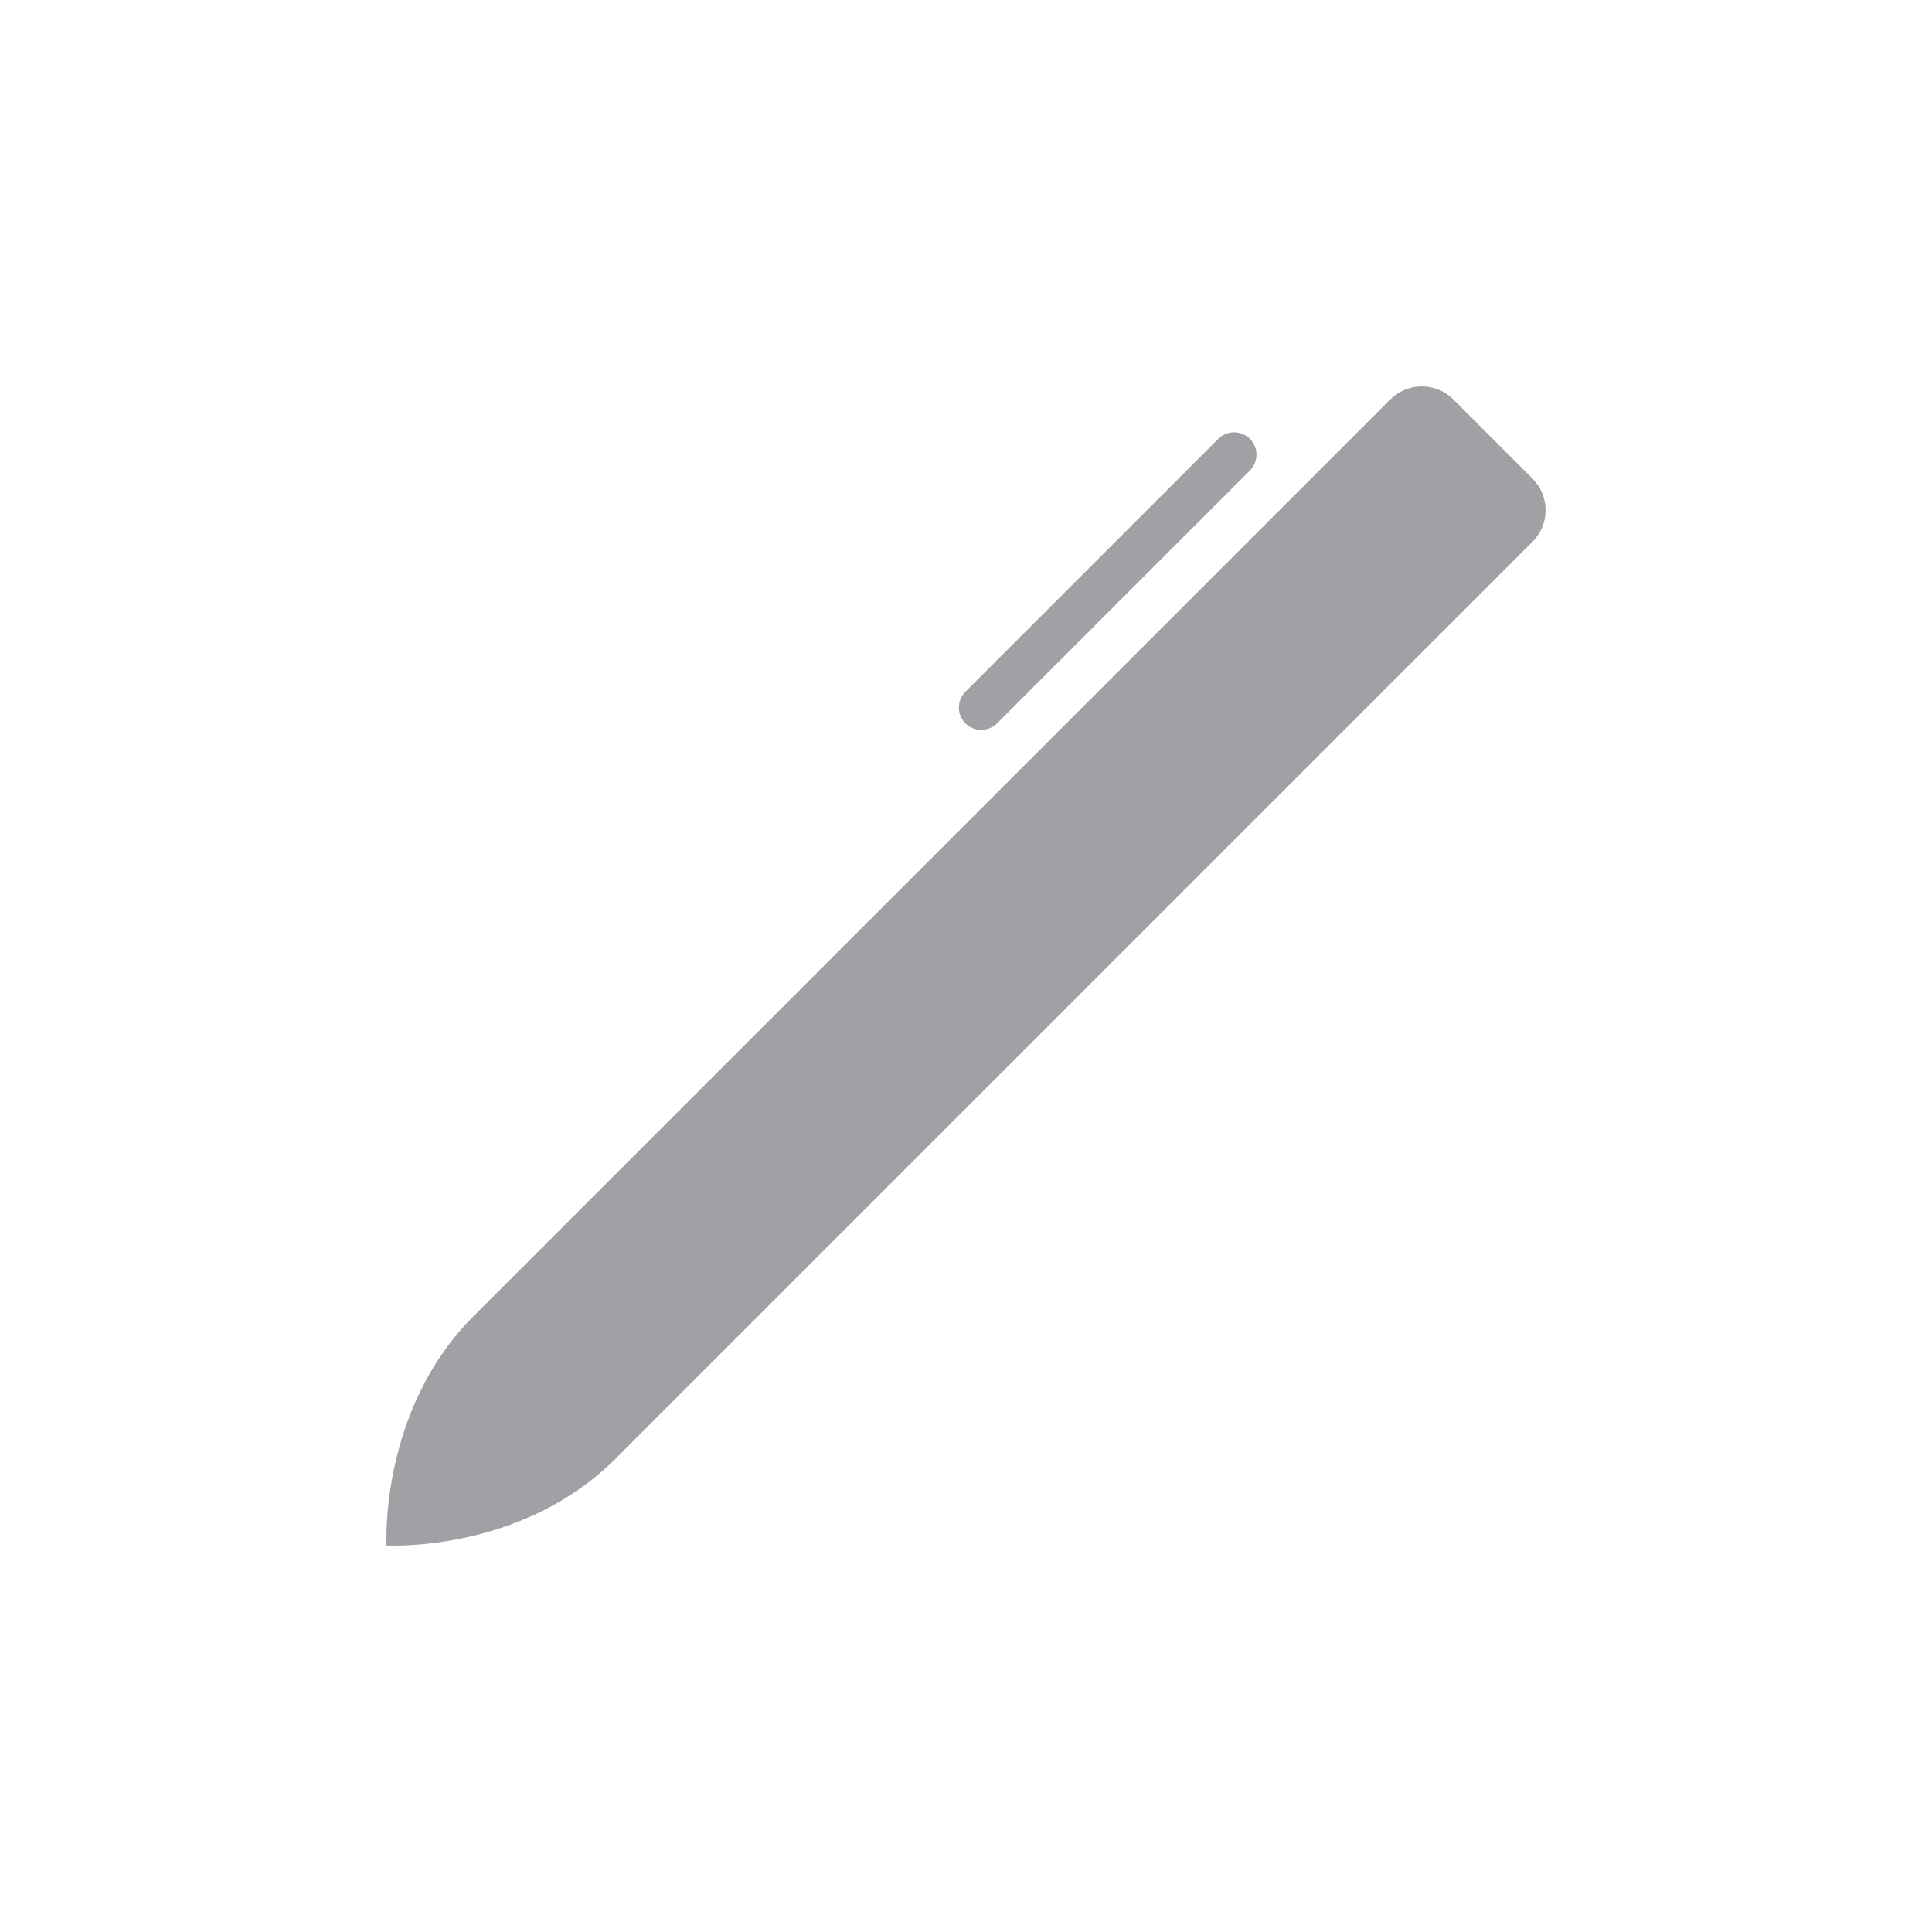
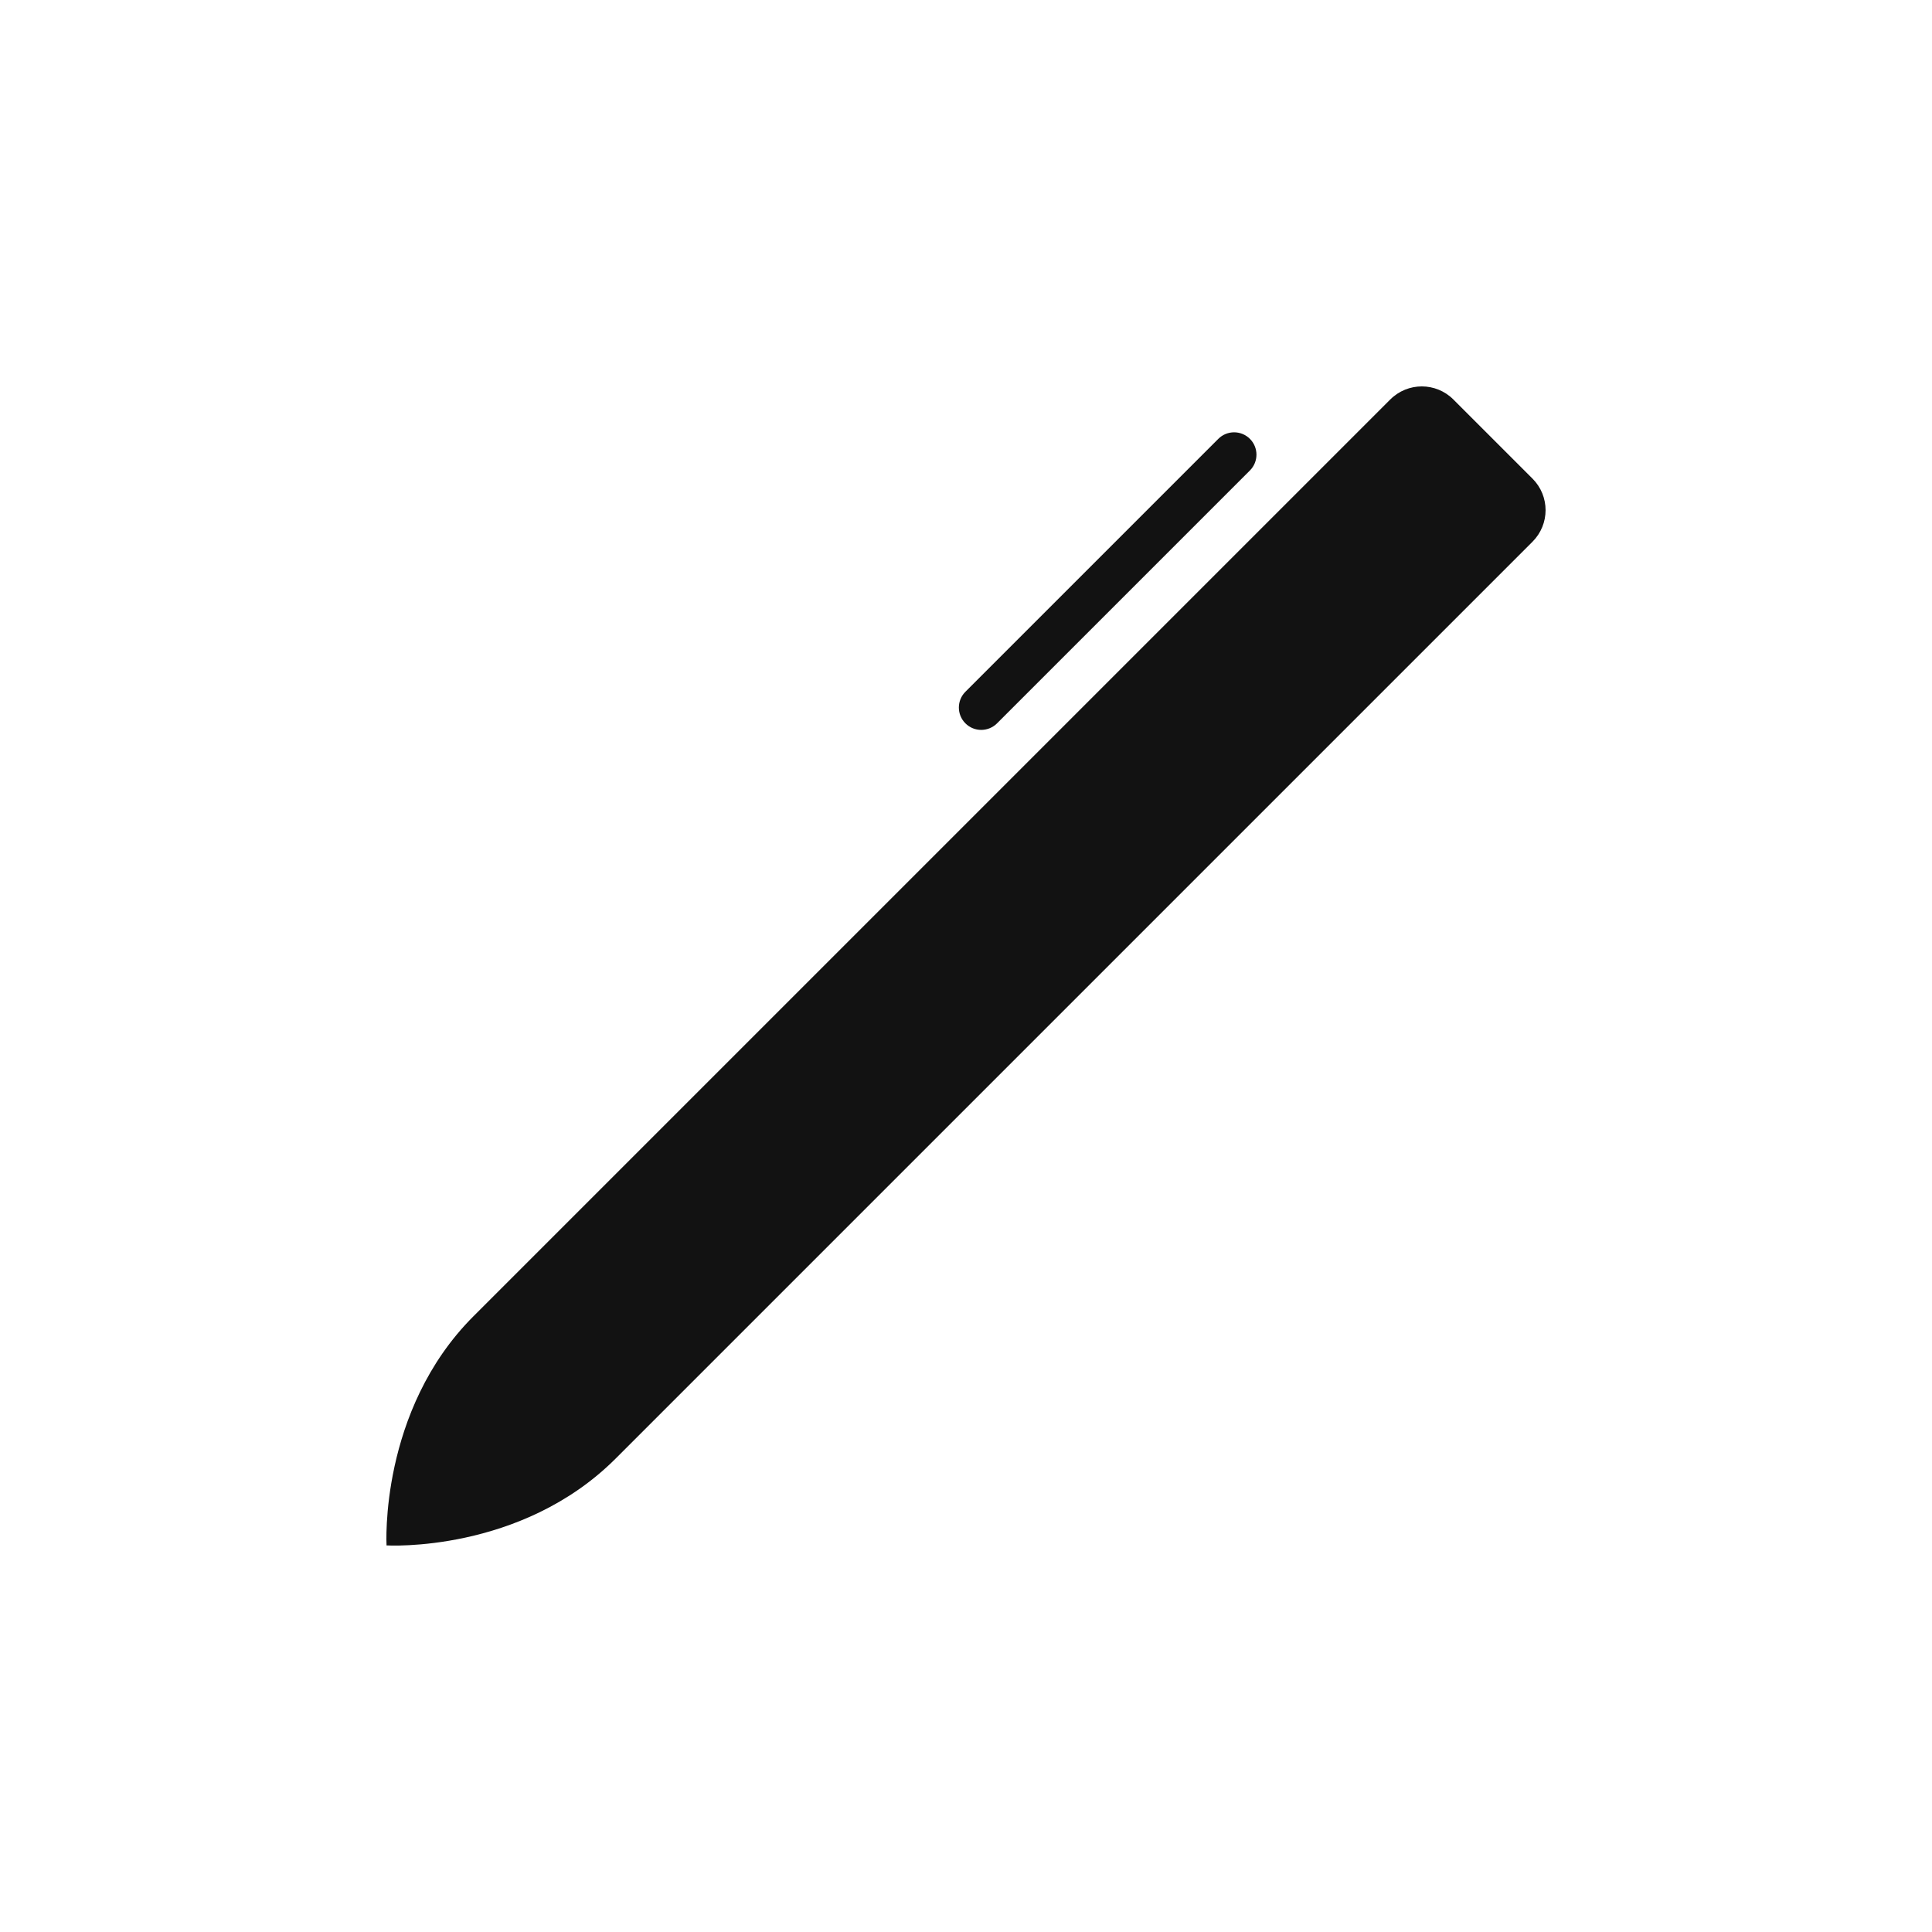
- <svg xmlns="http://www.w3.org/2000/svg" width="500" height="500" viewBox="0 0 132.292 132.292" version="1.1" id="svg8">
+ <svg xmlns="http://www.w3.org/2000/svg" id="svg8" version="1.1" viewBox="0 0 132.292 132.292" height="500" width="500">
  <defs id="defs2" />
-   <g id="layer4" style="display:inline">
-     <rect y="-132.292" x="-5.5511151e-17" height="132.292" width="132.292" id="rect952" style="opacity:1;fill:#ffffff;fill-opacity:1;stroke:none;stroke-width:1.125;stroke-opacity:1" rx="0" transform="scale(1,-1)" />
+   <g style="display:inline" id="layer4">
+     <rect transform="scale(1,-1)" rx="0" style="opacity:1;fill:#ffffff;fill-opacity:1;stroke:none;stroke-width:1.125;stroke-opacity:1" id="rect952" width="132.292" height="132.292" x="-5.5511151e-17" y="-132.292" />
  </g>
  <g id="layer2">
-     <rect style="display:inline;fill:#a1a0a5;fill-opacity:1;stroke:none;stroke-width:5.313;stroke-linecap:round" id="rect34" width="27.55" height="3.061" x="11.719" y="80.237" rx="1.531" ry="1.531" transform="matrix(0.7071147,-0.7070989,0.7071147,0.7070989,0,0)" />
-     <path id="rect81" style="display:inline;fill:#a1a0a5;fill-opacity:1;stroke:none;stroke-width:21.864;stroke-linecap:round" d="M 32.421,90.129 95.193,27.358 c 1.199,-1.199 3.13,-1.199 4.329,0 l 5.411,5.411 c 1.199,1.199 1.199,3.13 0,4.329 L 42.161,99.869 c -6.504,6.504 -15.693,5.952 -15.693,5.952 0,0 -0.517,-9.223 5.953,-15.693 z" />
+     <rect transform="matrix(0.7071147,-0.7070989,0.7071147,0.7070989,0,0)" ry="1.531" rx="1.531" y="80.237" x="11.719" height="3.061" width="27.55" id="rect34" style="display:inline;fill:#121212;fill-opacity:1;stroke:none;stroke-width:5.313;stroke-linecap:round" />
+     <path d="M 32.421,90.129 95.193,27.358 c 1.199,-1.199 3.13,-1.199 4.329,0 l 5.411,5.411 c 1.199,1.199 1.199,3.13 0,4.329 L 42.161,99.869 c -6.504,6.504 -15.693,5.952 -15.693,5.952 0,0 -0.517,-9.223 5.953,-15.693 z" style="display:inline;fill:#121212;fill-opacity:1;stroke:none;stroke-width:21.864;stroke-linecap:round" id="rect81" />
  </g>
</svg>
